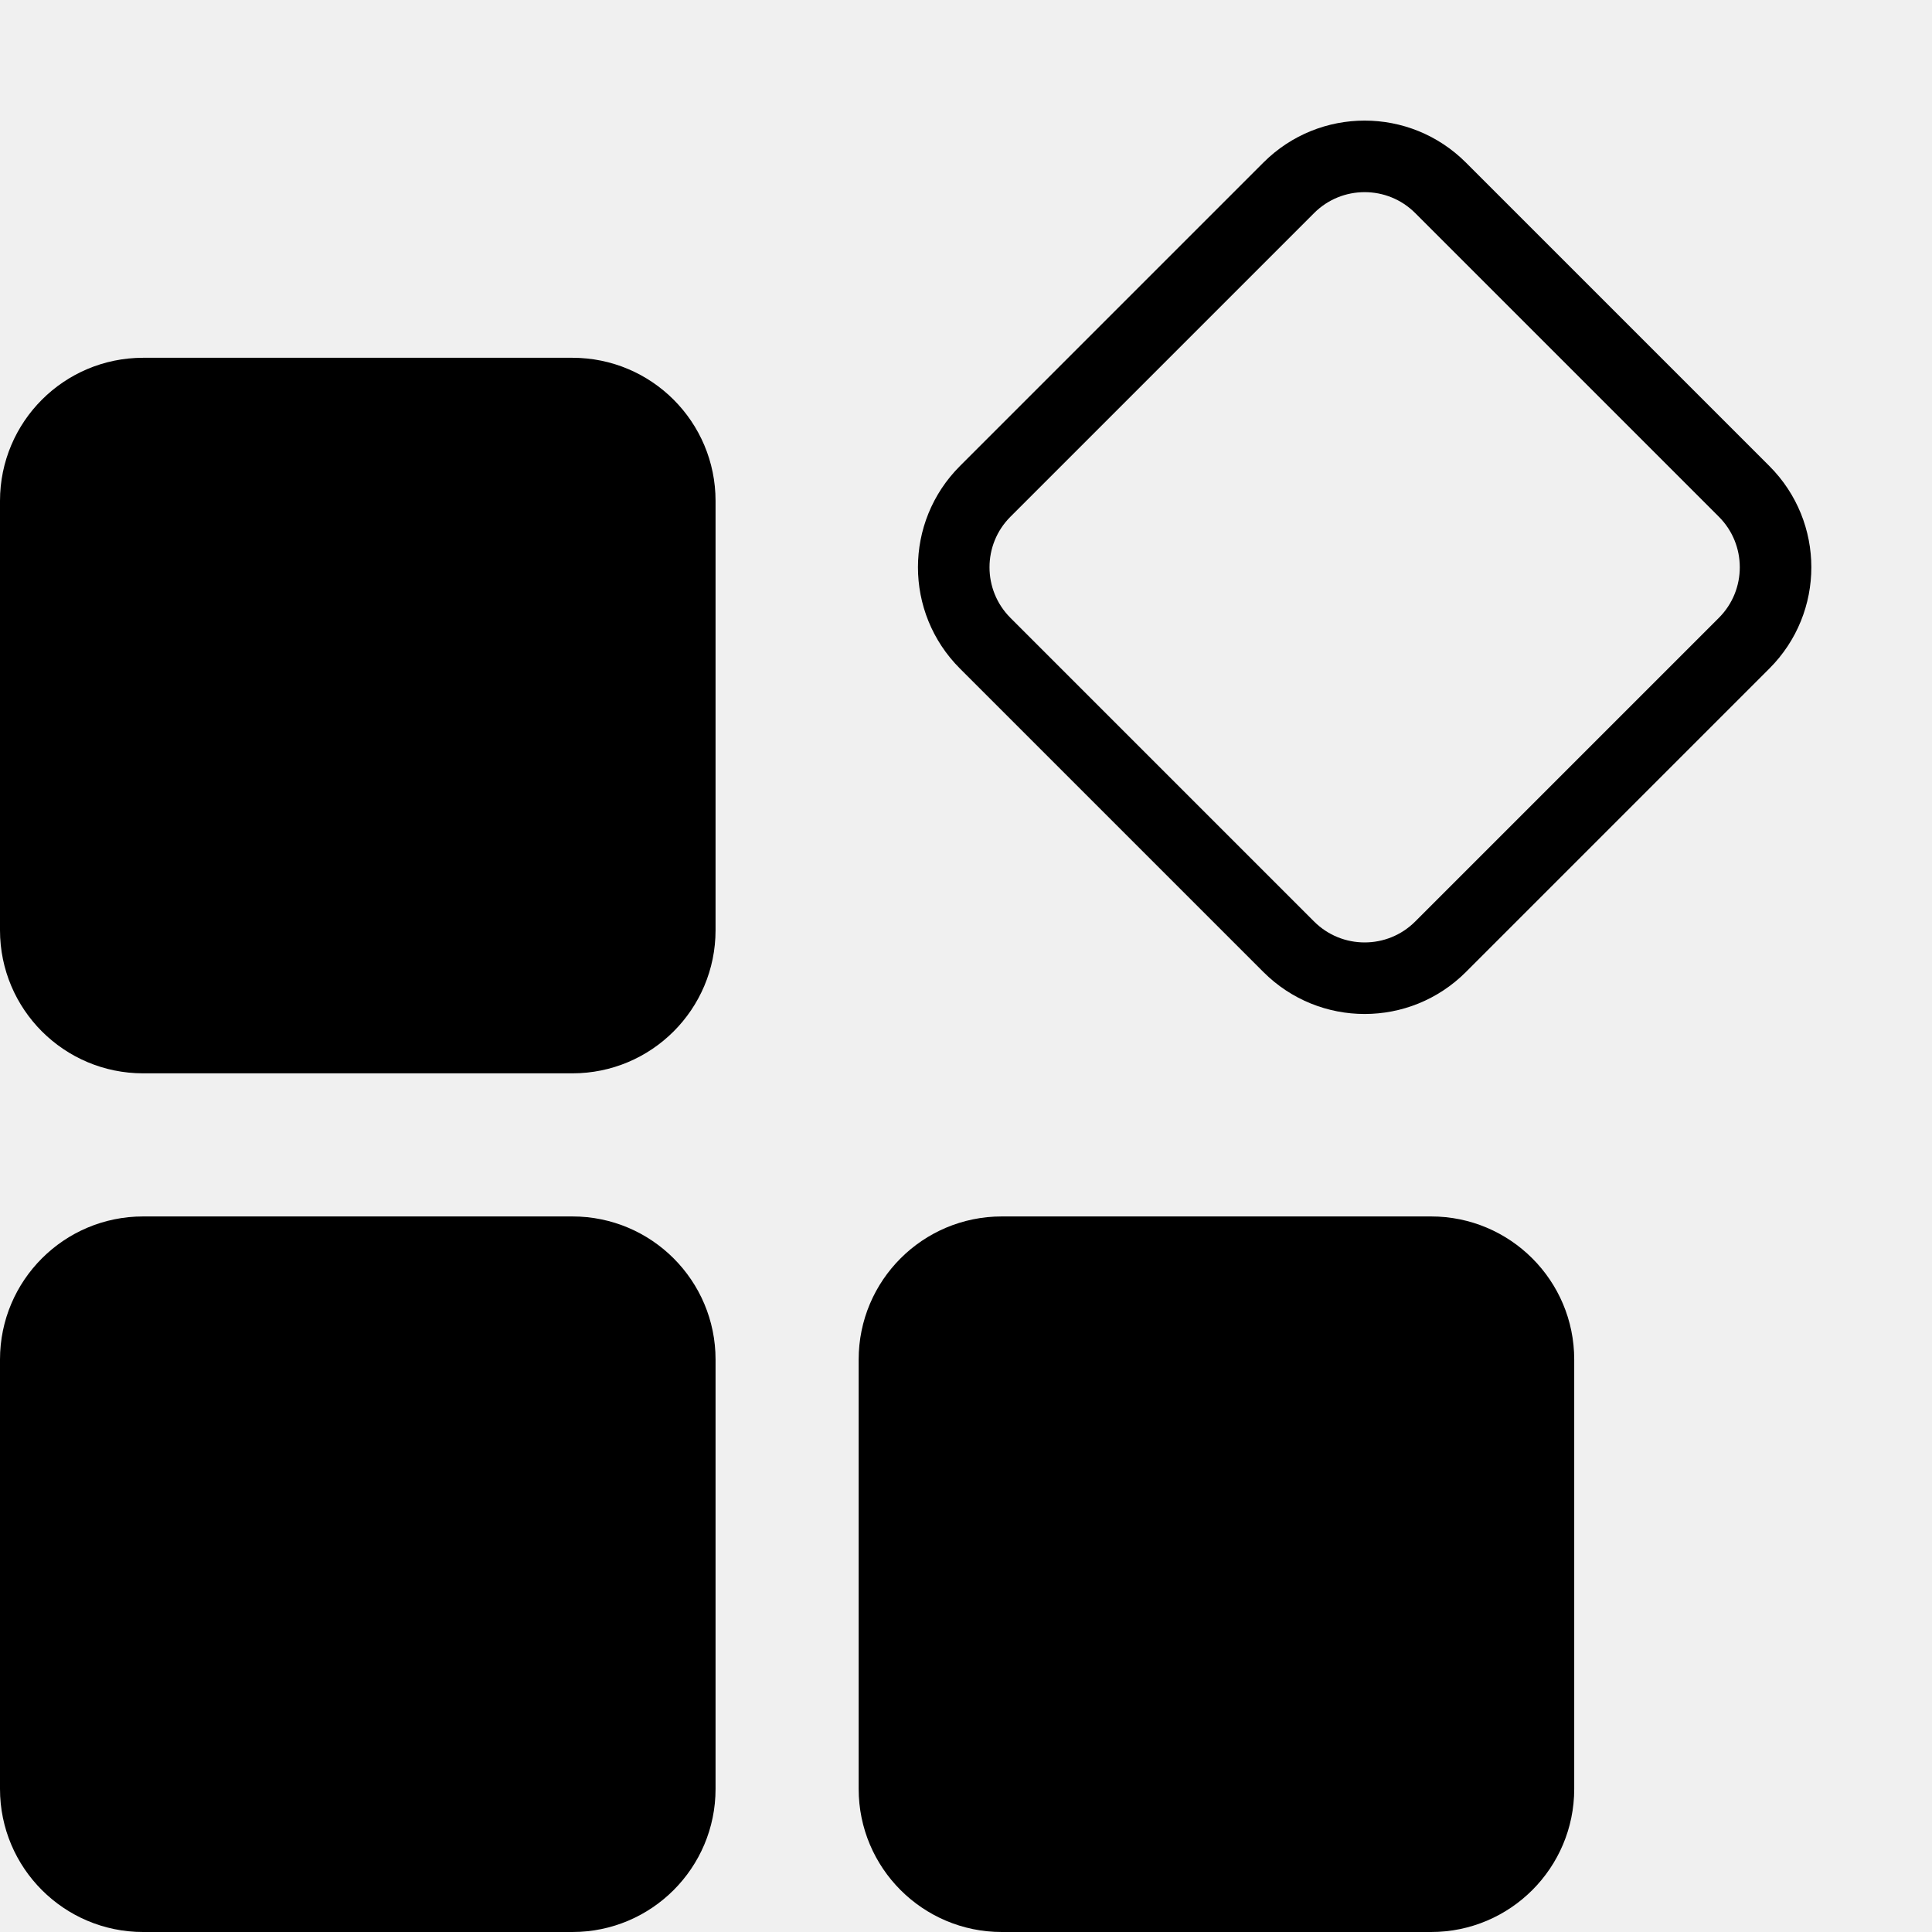
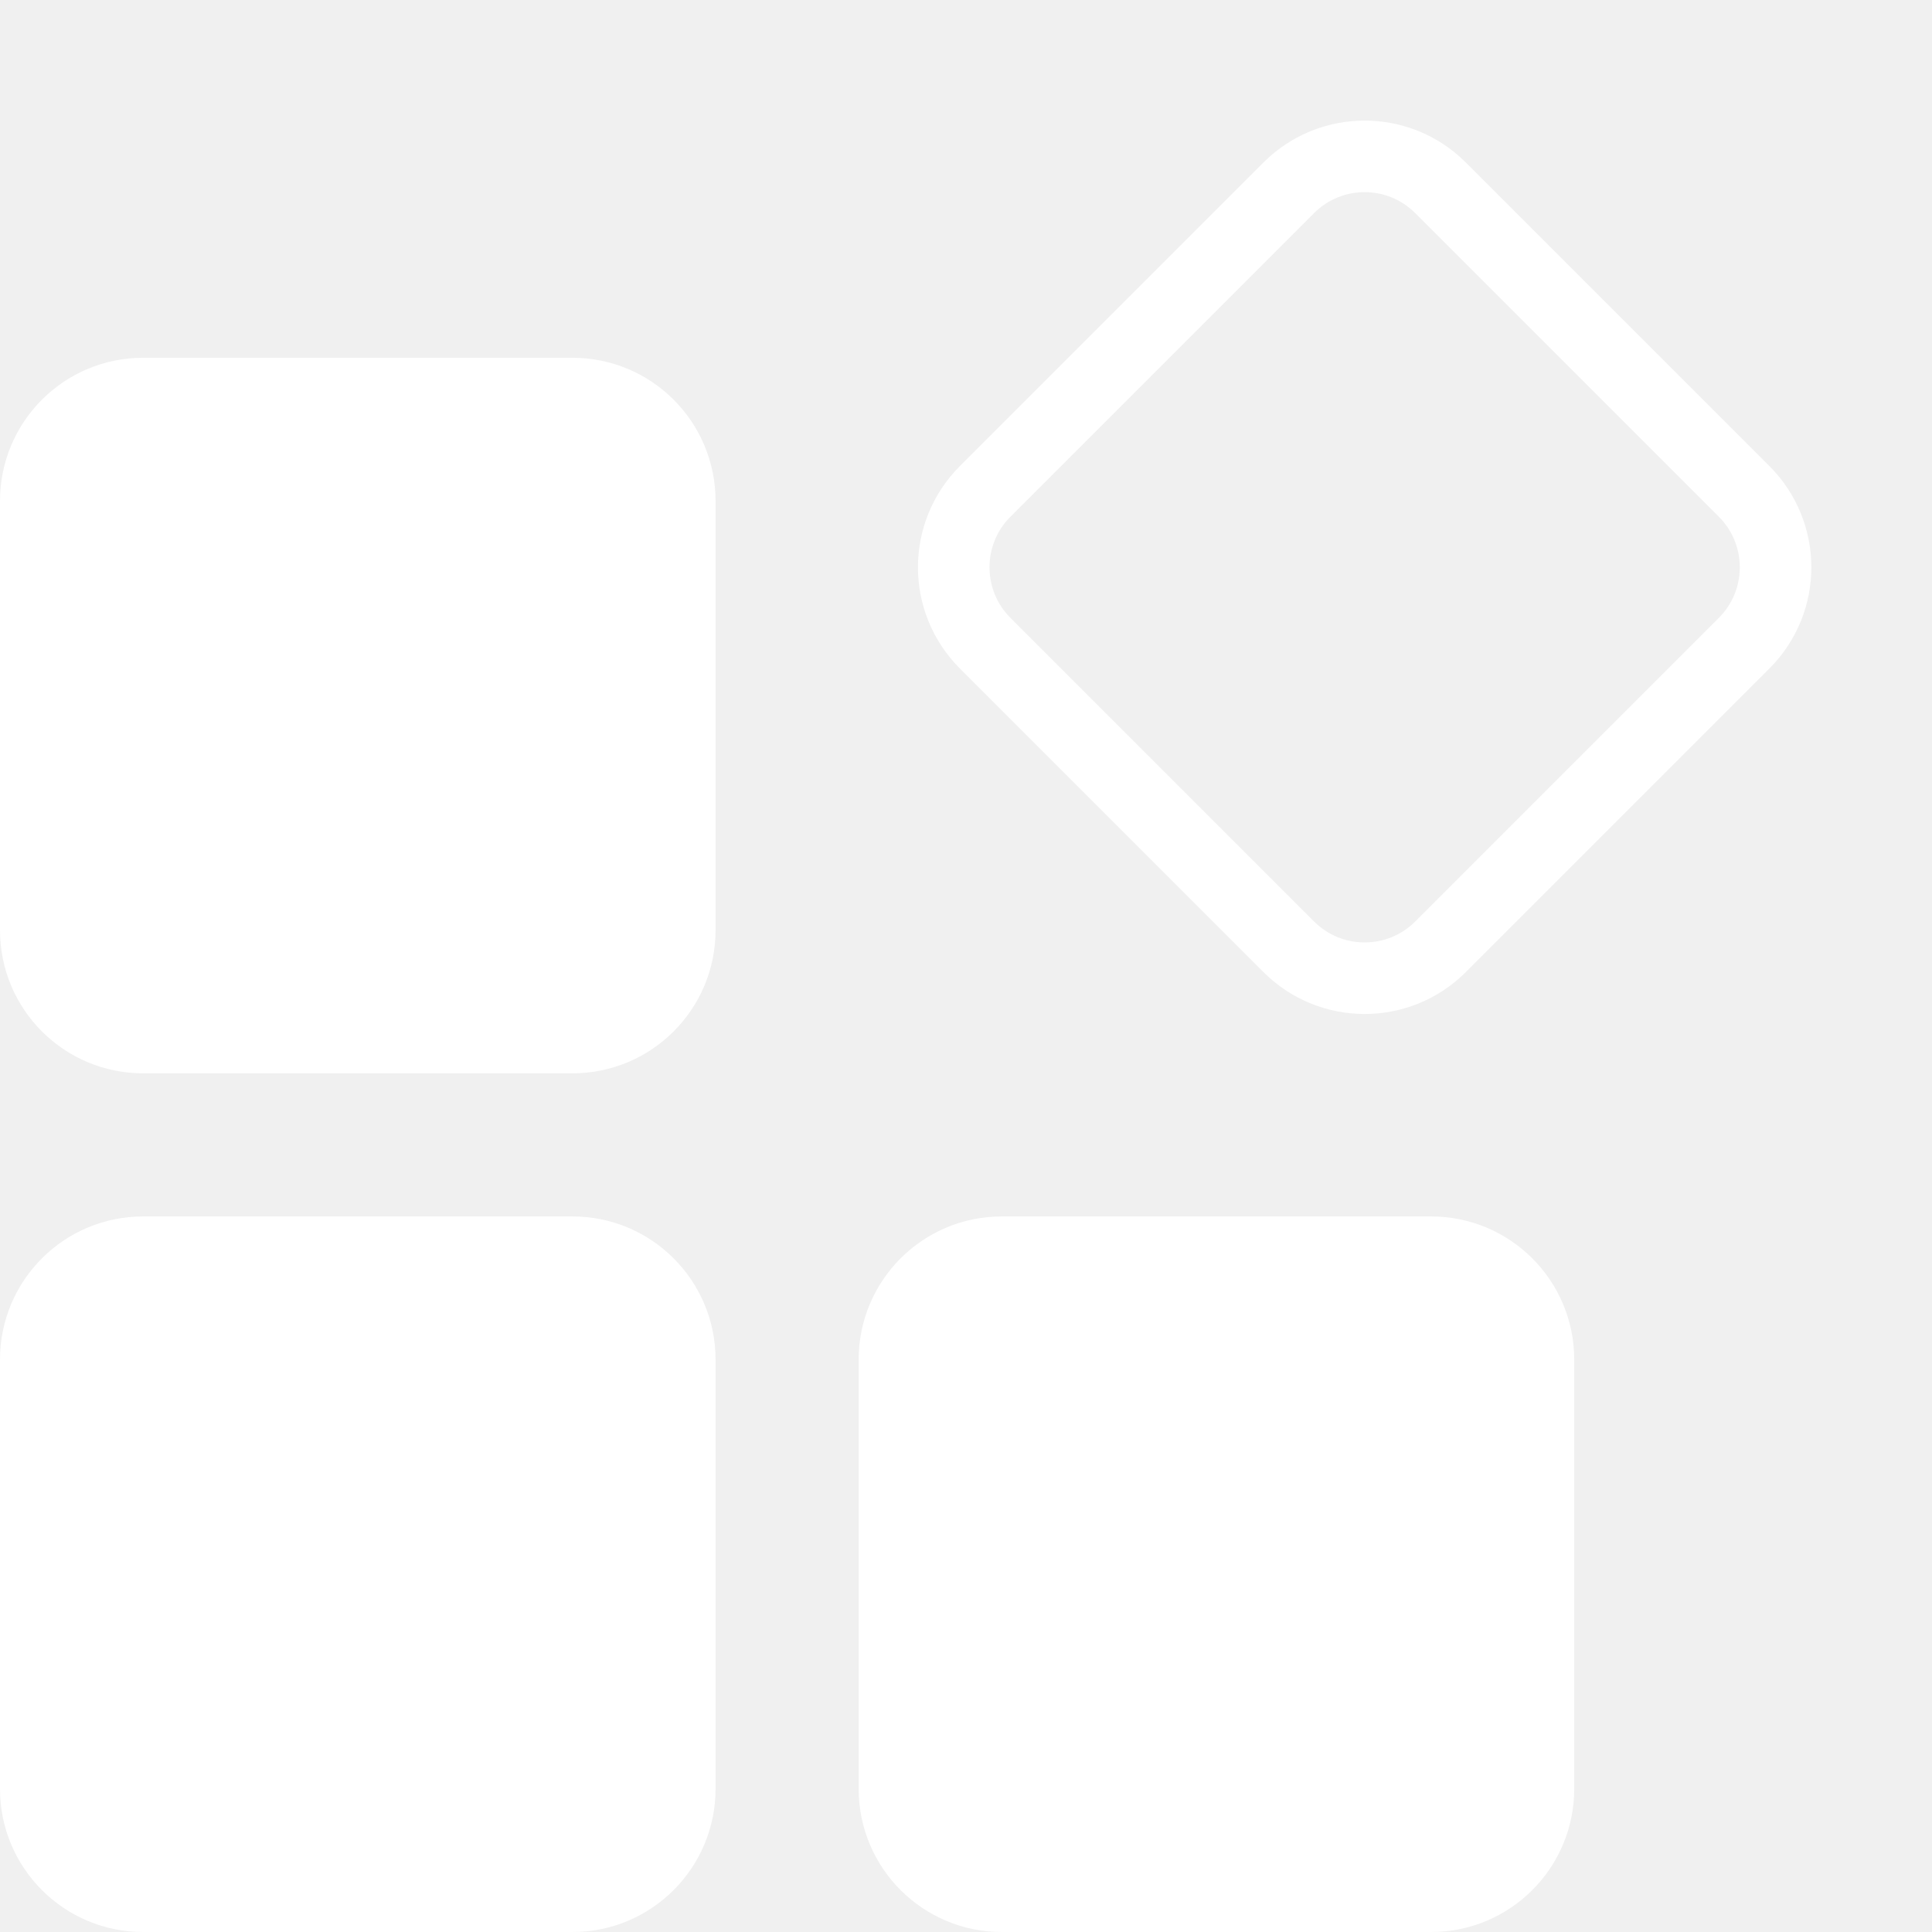
<svg xmlns="http://www.w3.org/2000/svg" width="27" height="27" viewBox="0 0 27 27" fill="none">
-   <rect x="0.5" y="5.5" width="9" height="9" rx="1.5" fill="black" stroke="black" />
-   <rect x="12.707" y="7.928" width="9" height="9" rx="1.5" transform="rotate(-45 12.7071 7.92773)" stroke="black" />
-   <rect y="17" width="10" height="10" rx="2" fill="black" />
-   <rect x="12" y="17" width="10" height="10" rx="2" fill="black" />
+   <rect x="0.5" y="5.5" width="9" height="9" rx="1.5" fill="white" stroke="white" />
+   <rect x="12.707" y="7.928" width="9" height="9" rx="1.5" transform="rotate(-45 12.7071 7.92773)" stroke="white" />
+   <rect y="17" width="10" height="10" rx="2" fill="white" />
+   <rect x="12" y="17" width="10" height="10" rx="2" fill="white" />
</svg>
